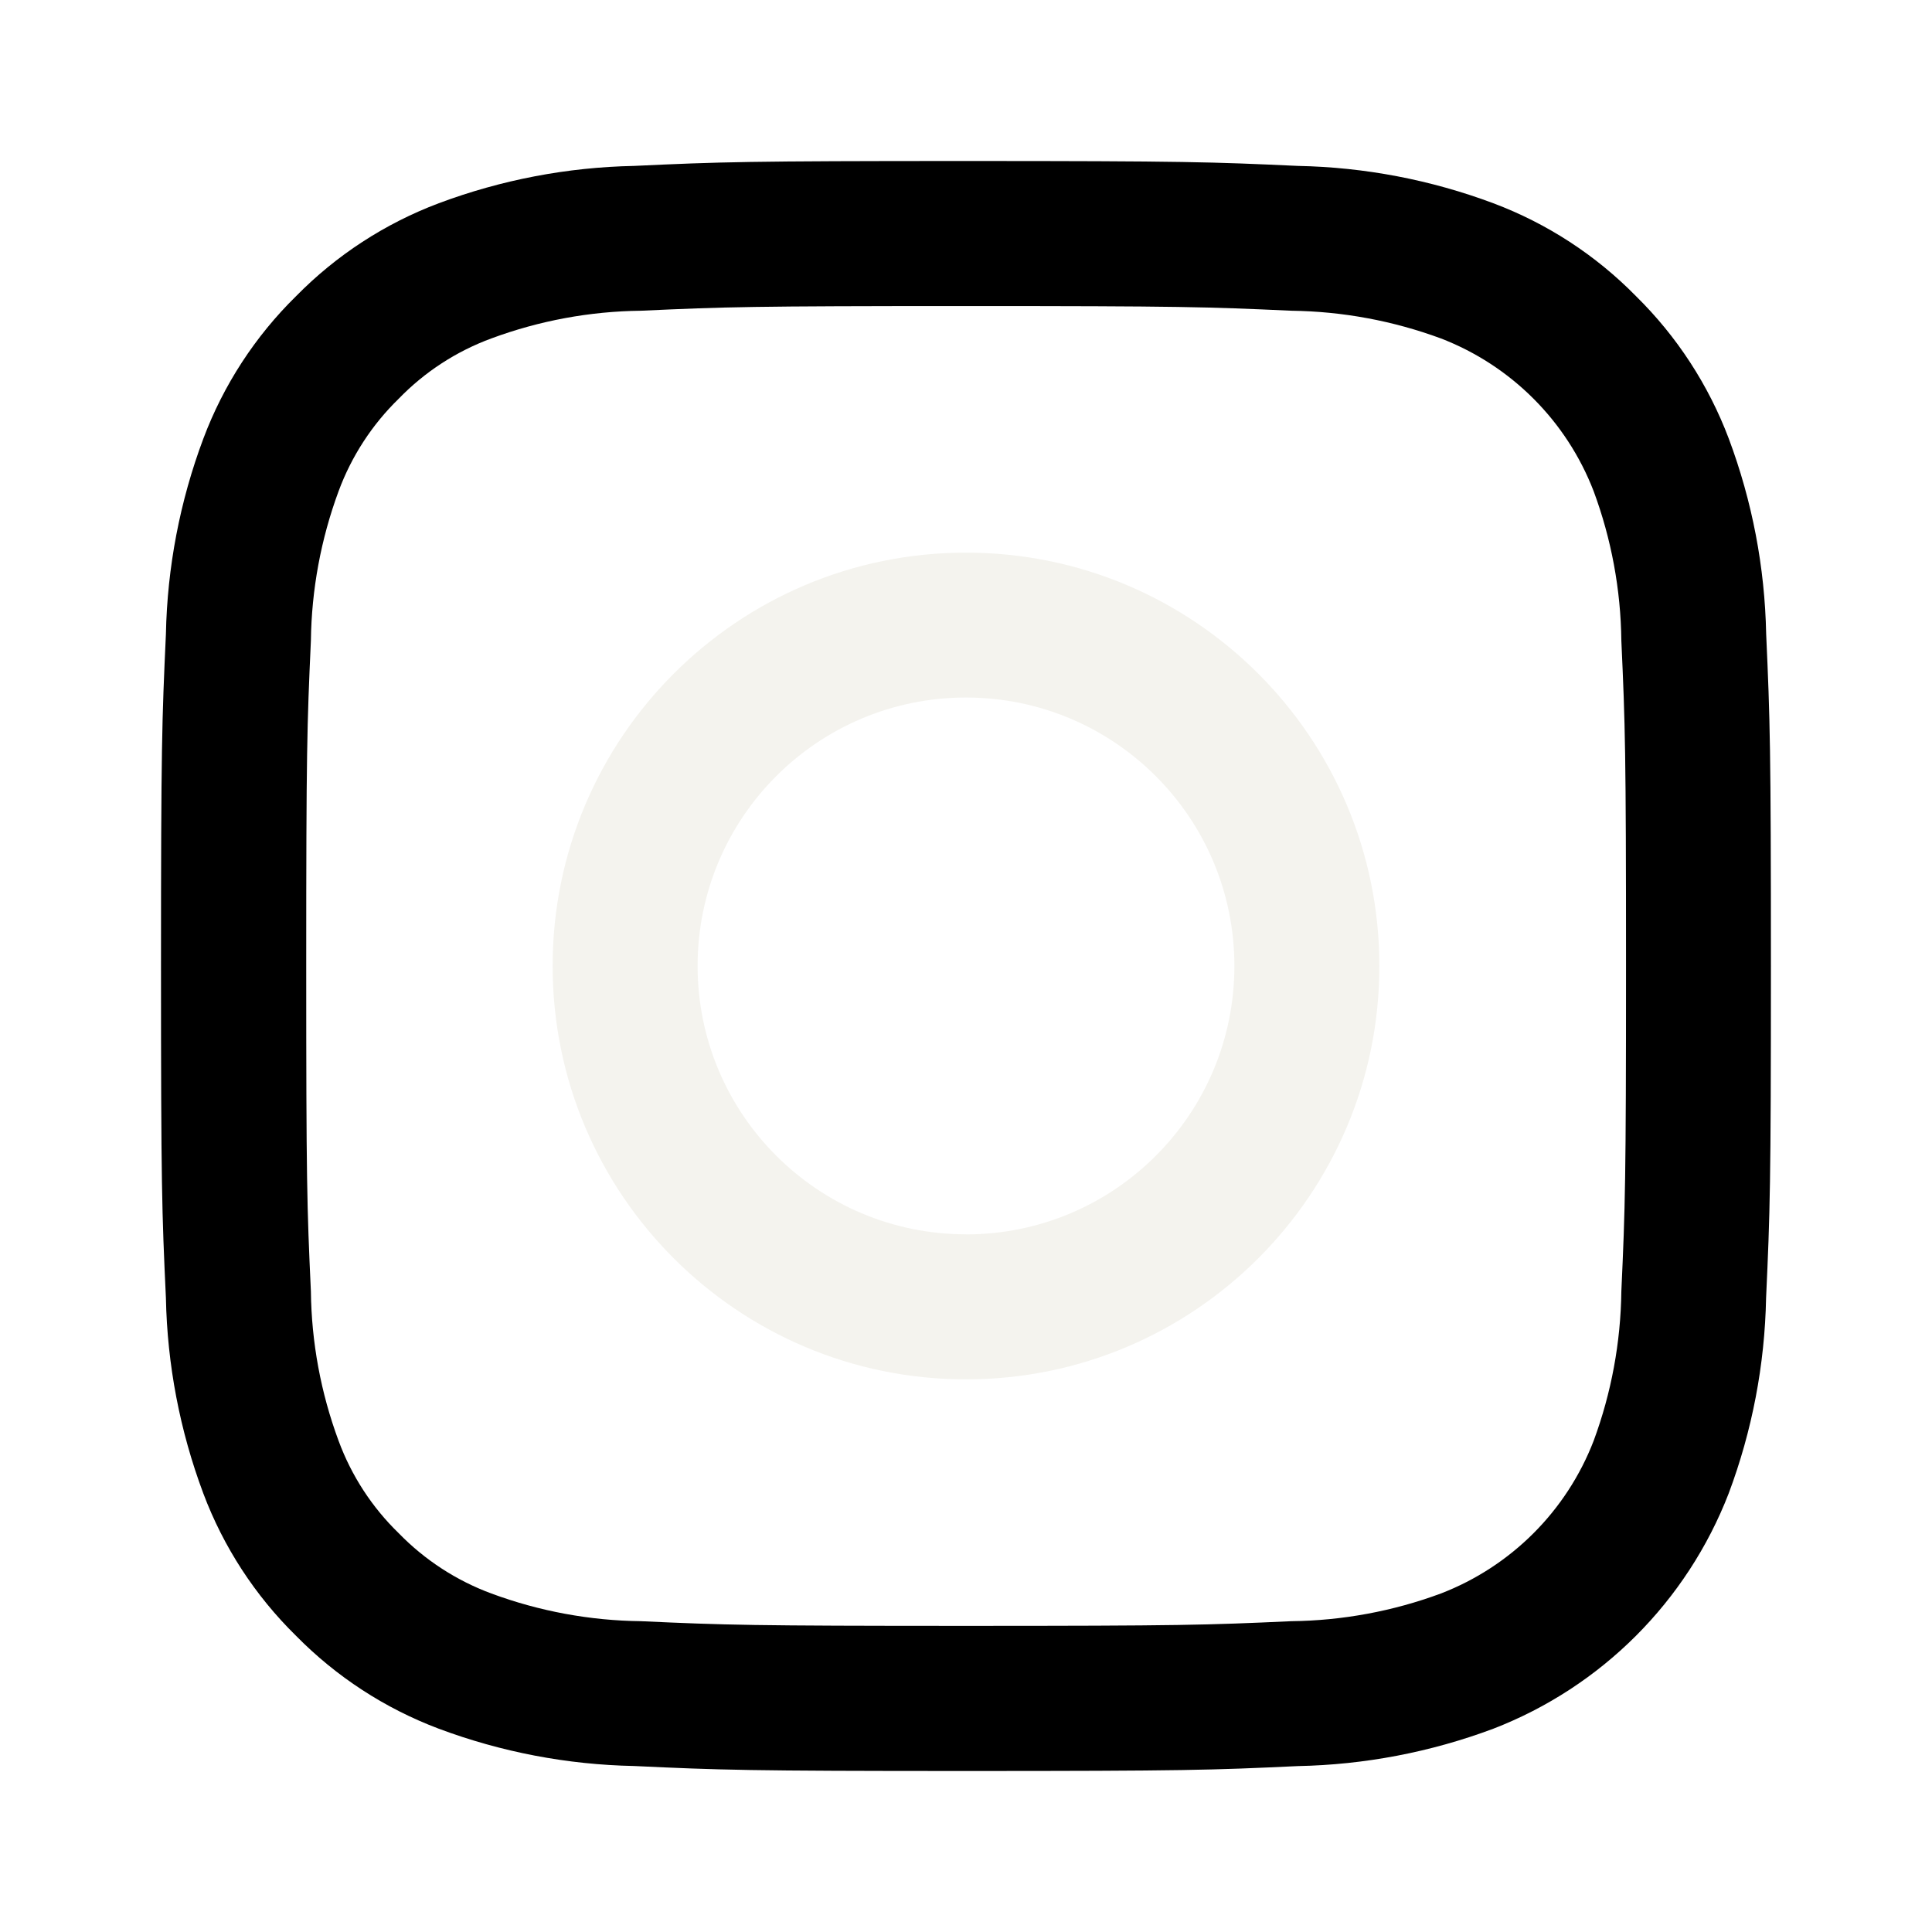
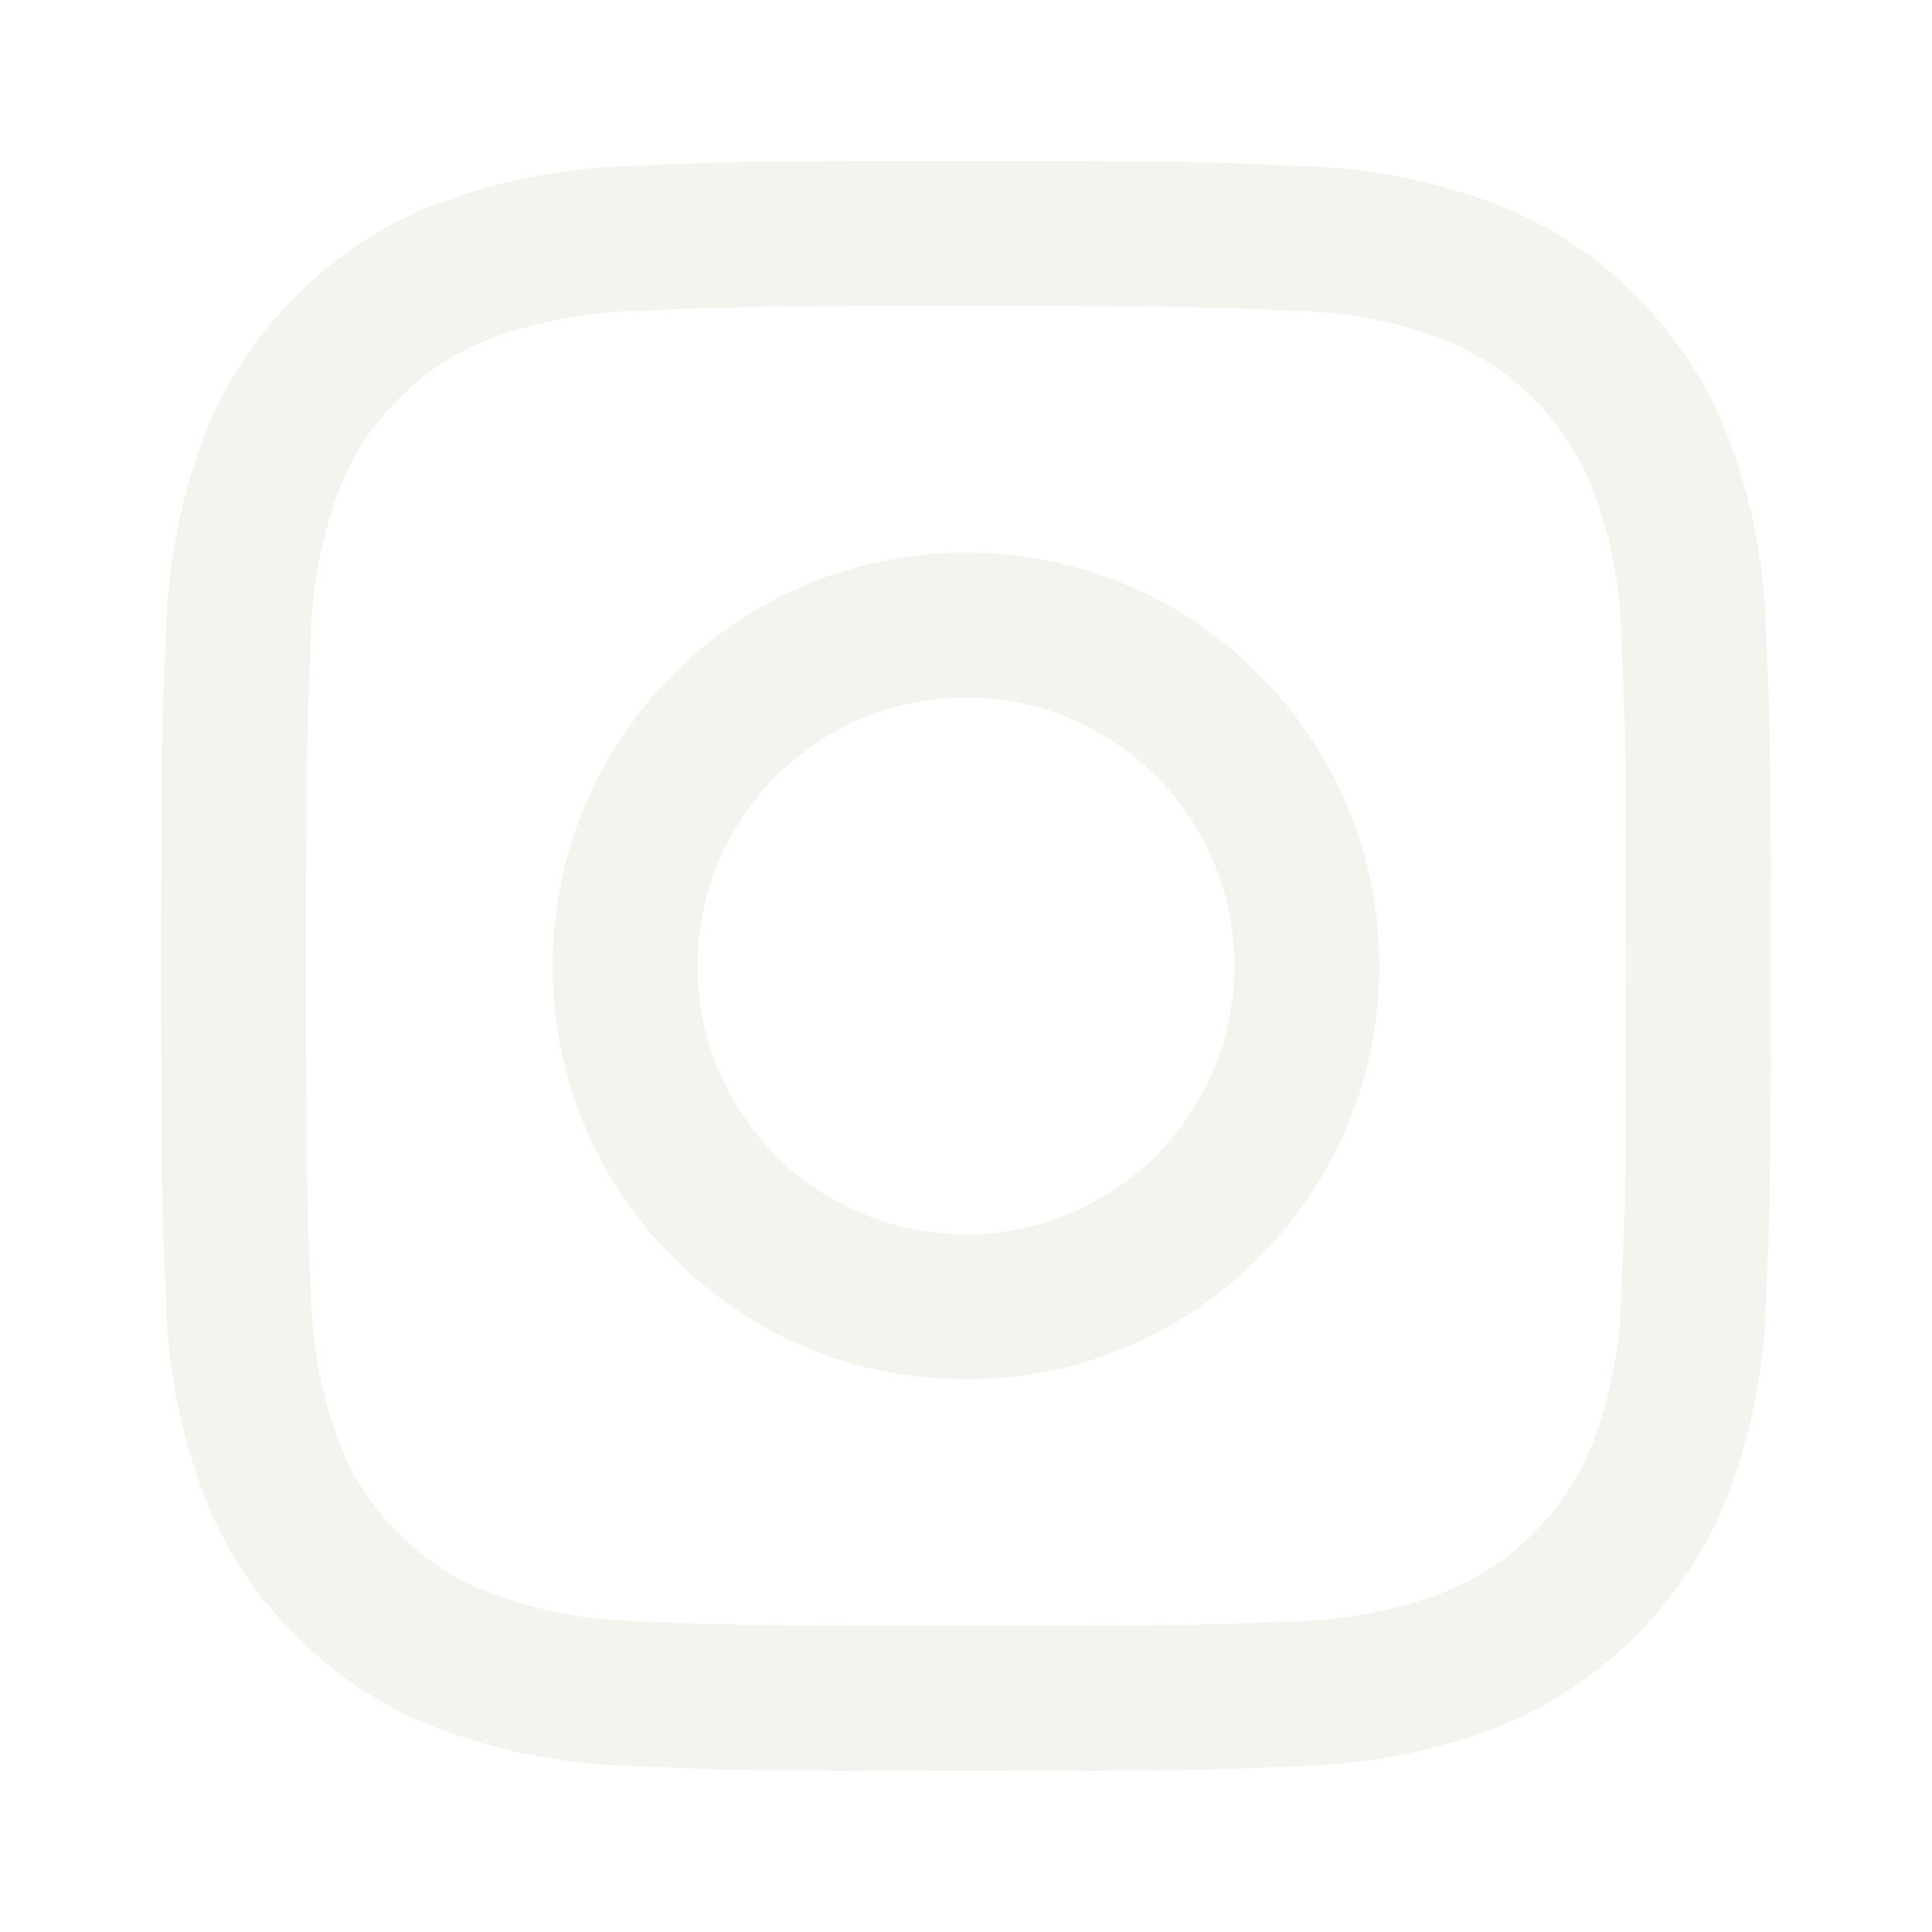
<svg xmlns="http://www.w3.org/2000/svg" viewBox="0 0 24 24">
  <g data-name="Brand Logos">
    <path fill="#f4f3ee" d="M12,6.865A5.135,5.135,0,1,0,17.135,12,5.135,5.135,0,0,0,12,6.865Zm0,8.468A3.334,3.334,0,1,1,15.334,12,3.333,3.333,0,0,1,12,15.334Z" />
-     <path d="M21.94,7.877a7.333,7.333,0,0,0-.464-2.427,4.918,4.918,0,0,0-1.153-1.771A4.894,4.894,0,0,0,18.551,2.525,7.323,7.323,0,0,0,16.124,2.061C15.058,2.012,14.717,2,12.001,2s-3.057.011-4.124.061A7.333,7.333,0,0,0,5.45,2.525,4.905,4.905,0,0,0,3.679,3.678a4.886,4.886,0,0,0-1.153,1.771A7.333,7.333,0,0,0,2.061,7.877C2.012,8.943,2,9.284,2,12s.011,3.057.061,4.123a7.334,7.334,0,0,0,.464,2.427,4.888,4.888,0,0,0,1.153,1.771,4.917,4.917,0,0,0,1.771,1.153,7.338,7.338,0,0,0,2.427.464C8.944,21.988,9.285,22,12,22s3.057-.011,4.123-.061a7.333,7.333,0,0,0,2.427-.464,5.113,5.113,0,0,0,2.925-2.925,7.316,7.316,0,0,0,.464-2.427c.049-1.067.06-1.407.06-4.123S21.988,8.943,21.94,7.877Zm-1.799,8.164a5.549,5.549,0,0,1-.344,1.857,3.311,3.311,0,0,1-1.898,1.897,5.522,5.522,0,0,1-1.857.344c-1.054.048-1.371.058-4.041.058s-2.986-.01-4.04-.058a5.526,5.526,0,0,1-1.857-.344,3.108,3.108,0,0,1-1.15-.748,3.085,3.085,0,0,1-.748-1.149,5.521,5.521,0,0,1-.344-1.857c-.049-1.054-.058-1.371-.058-4.041s.01-2.986.058-4.041a5.563,5.563,0,0,1,.344-1.857,3.107,3.107,0,0,1,.748-1.15,3.082,3.082,0,0,1,1.15-.748,5.523,5.523,0,0,1,1.857-.344c1.054-.048,1.371-.058,4.04-.058s2.986.01,4.041.058a5.564,5.564,0,0,1,1.857.344,3.31,3.31,0,0,1,1.898,1.898,5.523,5.523,0,0,1,.344,1.857c.048,1.055.058,1.371.058,4.041S20.189,14.986,20.141,16.041Z" />
-     <path d="M17.339,5.462h-0a1.2,1.2,0,1,0,0,0Z" />
+     <path fill="#f4f3ee" d="M21.94,7.877a7.333,7.333,0,0,0-.464-2.427,4.918,4.918,0,0,0-1.153-1.771A4.894,4.894,0,0,0,18.551,2.525,7.323,7.323,0,0,0,16.124,2.061C15.058,2.012,14.717,2,12.001,2s-3.057.011-4.124.061A7.333,7.333,0,0,0,5.45,2.525,4.905,4.905,0,0,0,3.679,3.678a4.886,4.886,0,0,0-1.153,1.771A7.333,7.333,0,0,0,2.061,7.877C2.012,8.943,2,9.284,2,12s.011,3.057.061,4.123a7.334,7.334,0,0,0,.464,2.427,4.888,4.888,0,0,0,1.153,1.771,4.917,4.917,0,0,0,1.771,1.153,7.338,7.338,0,0,0,2.427.464C8.944,21.988,9.285,22,12,22s3.057-.011,4.123-.061a7.333,7.333,0,0,0,2.427-.464,5.113,5.113,0,0,0,2.925-2.925,7.316,7.316,0,0,0,.464-2.427c.049-1.067.06-1.407.06-4.123S21.988,8.943,21.94,7.877Zm-1.799,8.164a5.549,5.549,0,0,1-.344,1.857,3.311,3.311,0,0,1-1.898,1.897,5.522,5.522,0,0,1-1.857.344c-1.054.048-1.371.058-4.041.058s-2.986-.01-4.04-.058a5.526,5.526,0,0,1-1.857-.344,3.108,3.108,0,0,1-1.15-.748,3.085,3.085,0,0,1-.748-1.149,5.521,5.521,0,0,1-.344-1.857c-.049-1.054-.058-1.371-.058-4.041s.01-2.986.058-4.041a5.563,5.563,0,0,1,.344-1.857,3.107,3.107,0,0,1,.748-1.15,3.082,3.082,0,0,1,1.15-.748,5.523,5.523,0,0,1,1.857-.344c1.054-.048,1.371-.058,4.04-.058s2.986.01,4.041.058a5.564,5.564,0,0,1,1.857.344,3.31,3.31,0,0,1,1.898,1.898,5.523,5.523,0,0,1,.344,1.857c.048,1.055.058,1.371.058,4.041S20.189,14.986,20.141,16.041Z" />
+     <path fill="#f4f3ee" d="M17.339,5.462h-0a1.2,1.2,0,1,0,0,0Z" />
  </g>
</svg>
